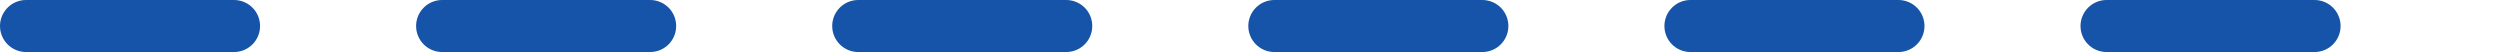
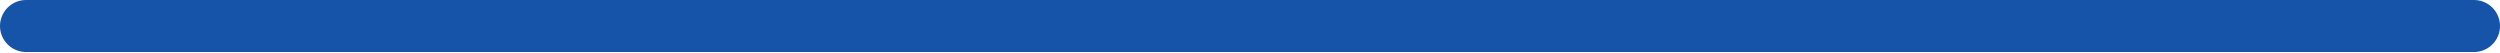
<svg xmlns="http://www.w3.org/2000/svg" preserveAspectRatio="none" overflow="visible" style="display: block;" width="48.065" height="1" viewBox="0 0 48.065 1" fill="none">
-   <path id="Icon" d="M0.5 0.5H47.565" stroke="#1554A8" stroke-linecap="round" stroke-linejoin="round" stroke-dasharray="4 4" />
+   <path id="Icon" d="M0.5 0.5H47.565" stroke="#1554A8" stroke-linecap="round" stroke-linejoin="round" />
</svg>
